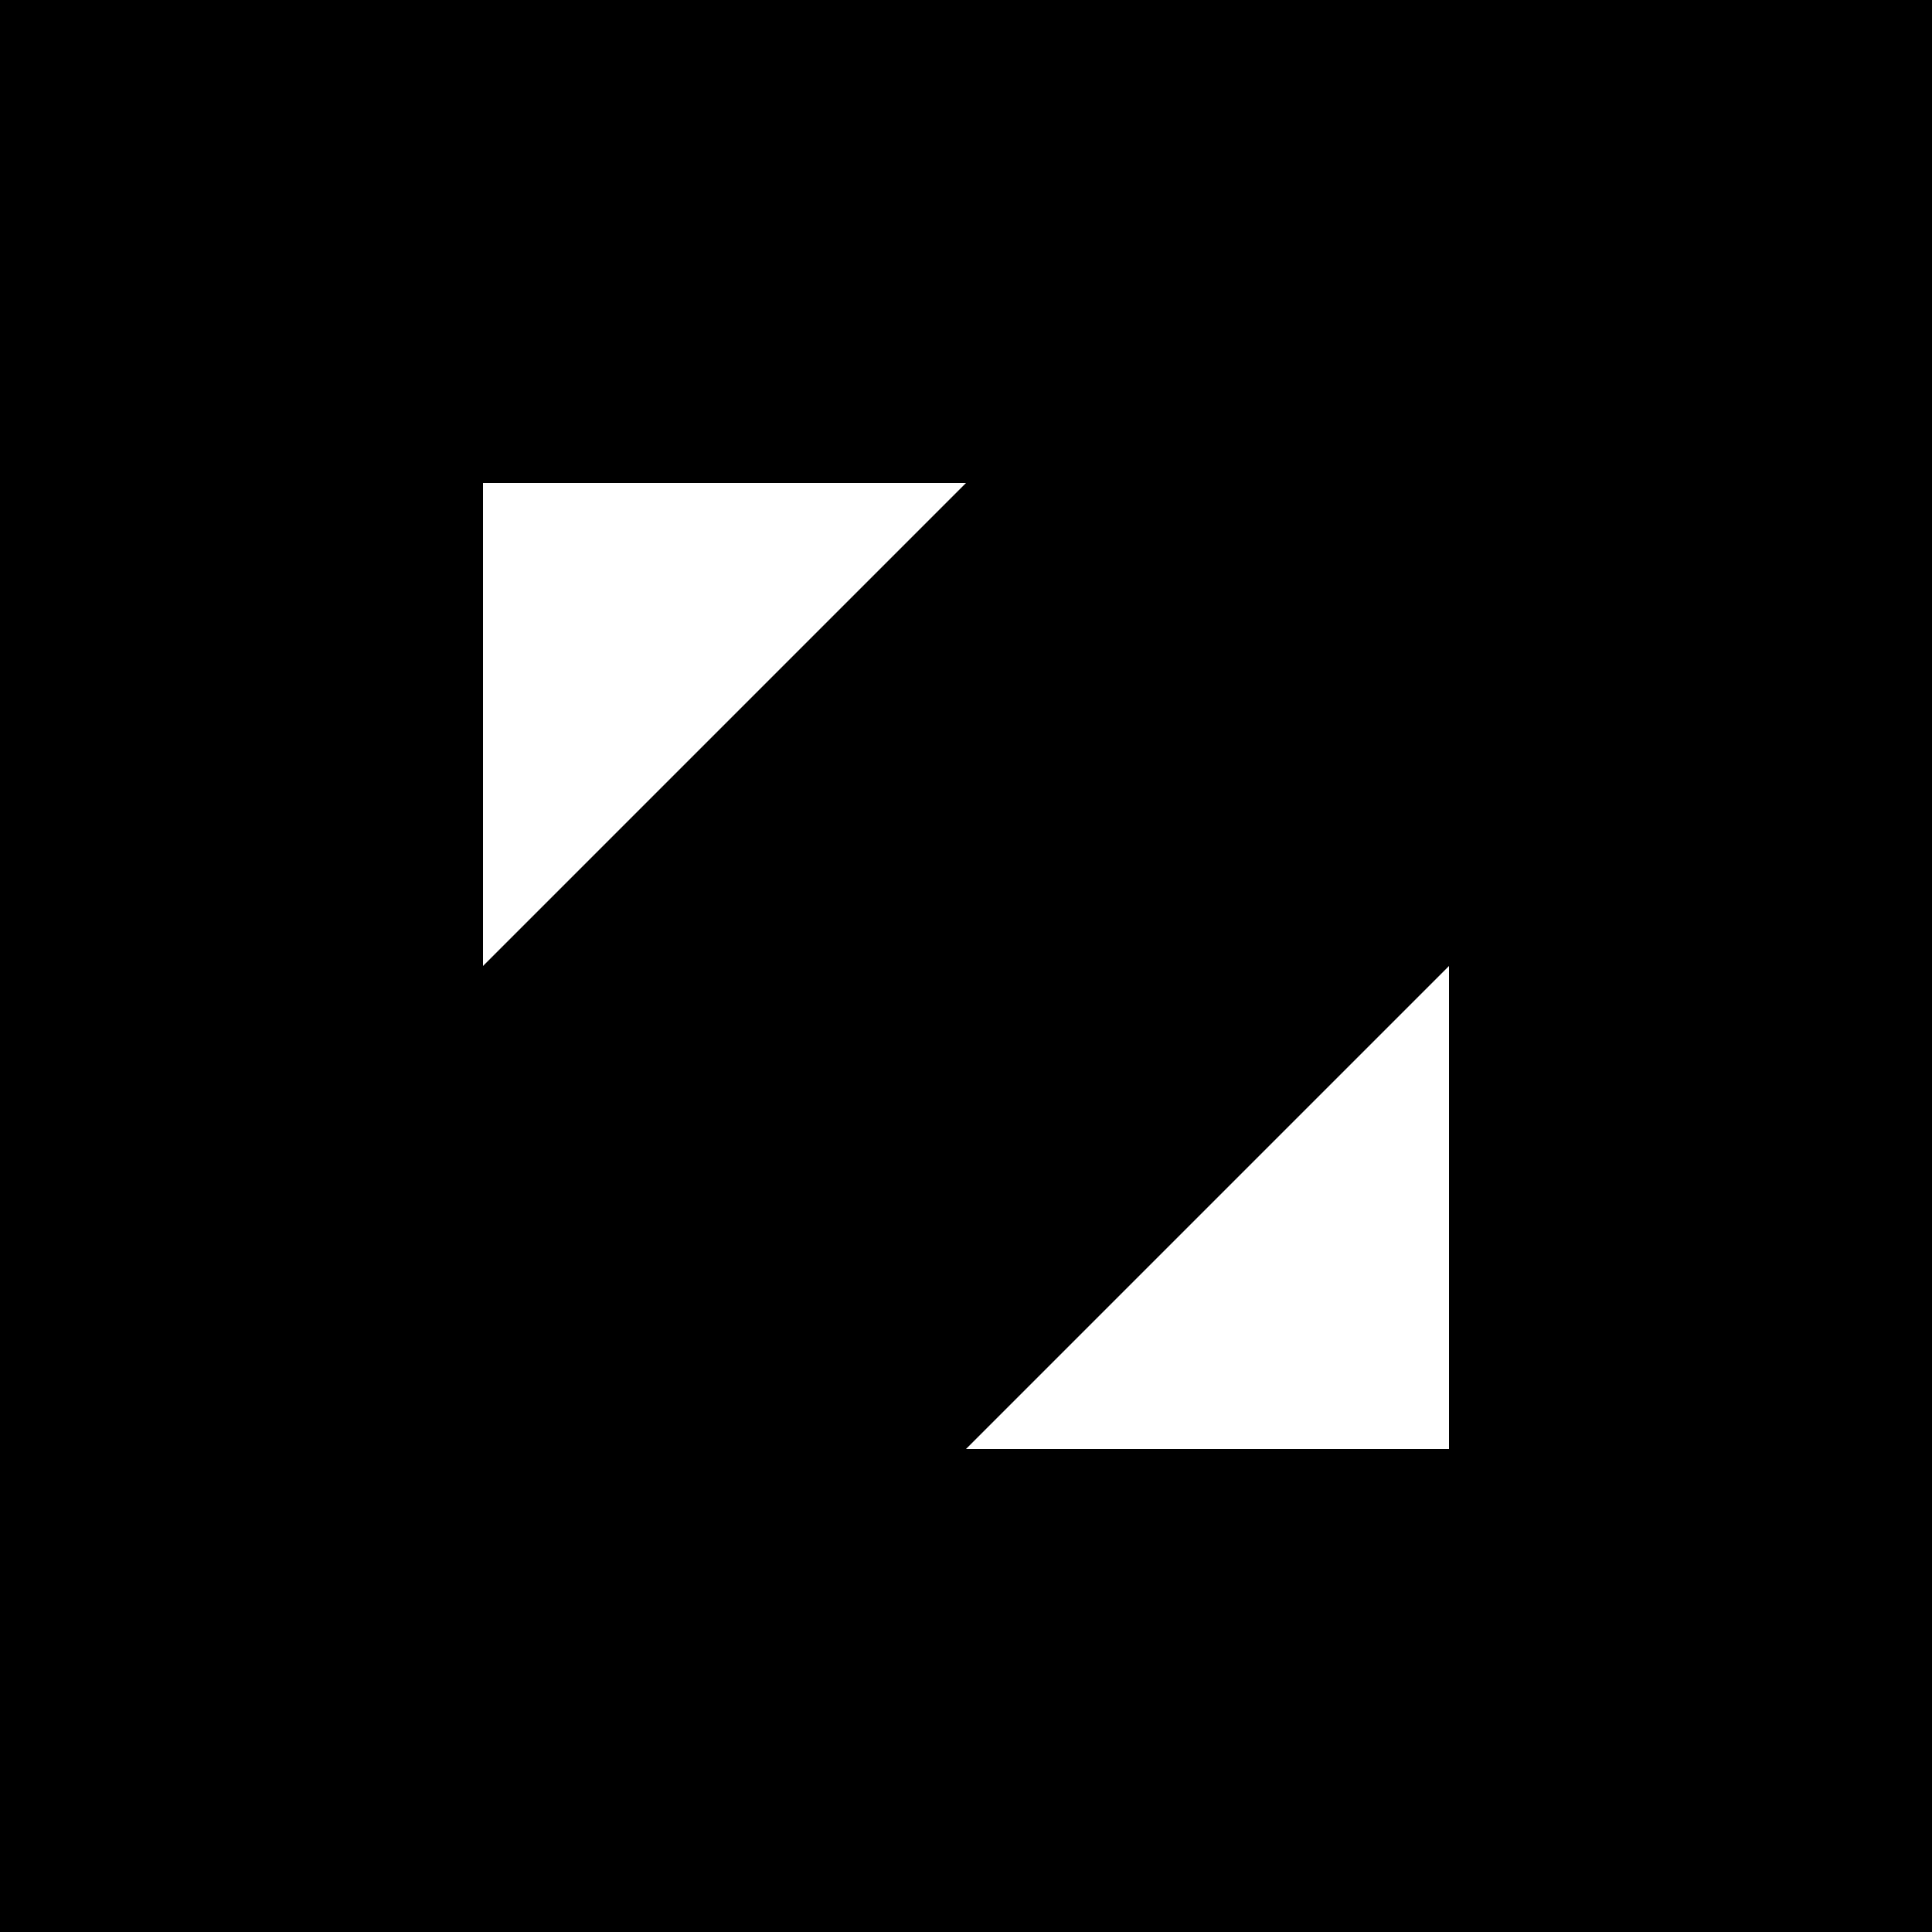
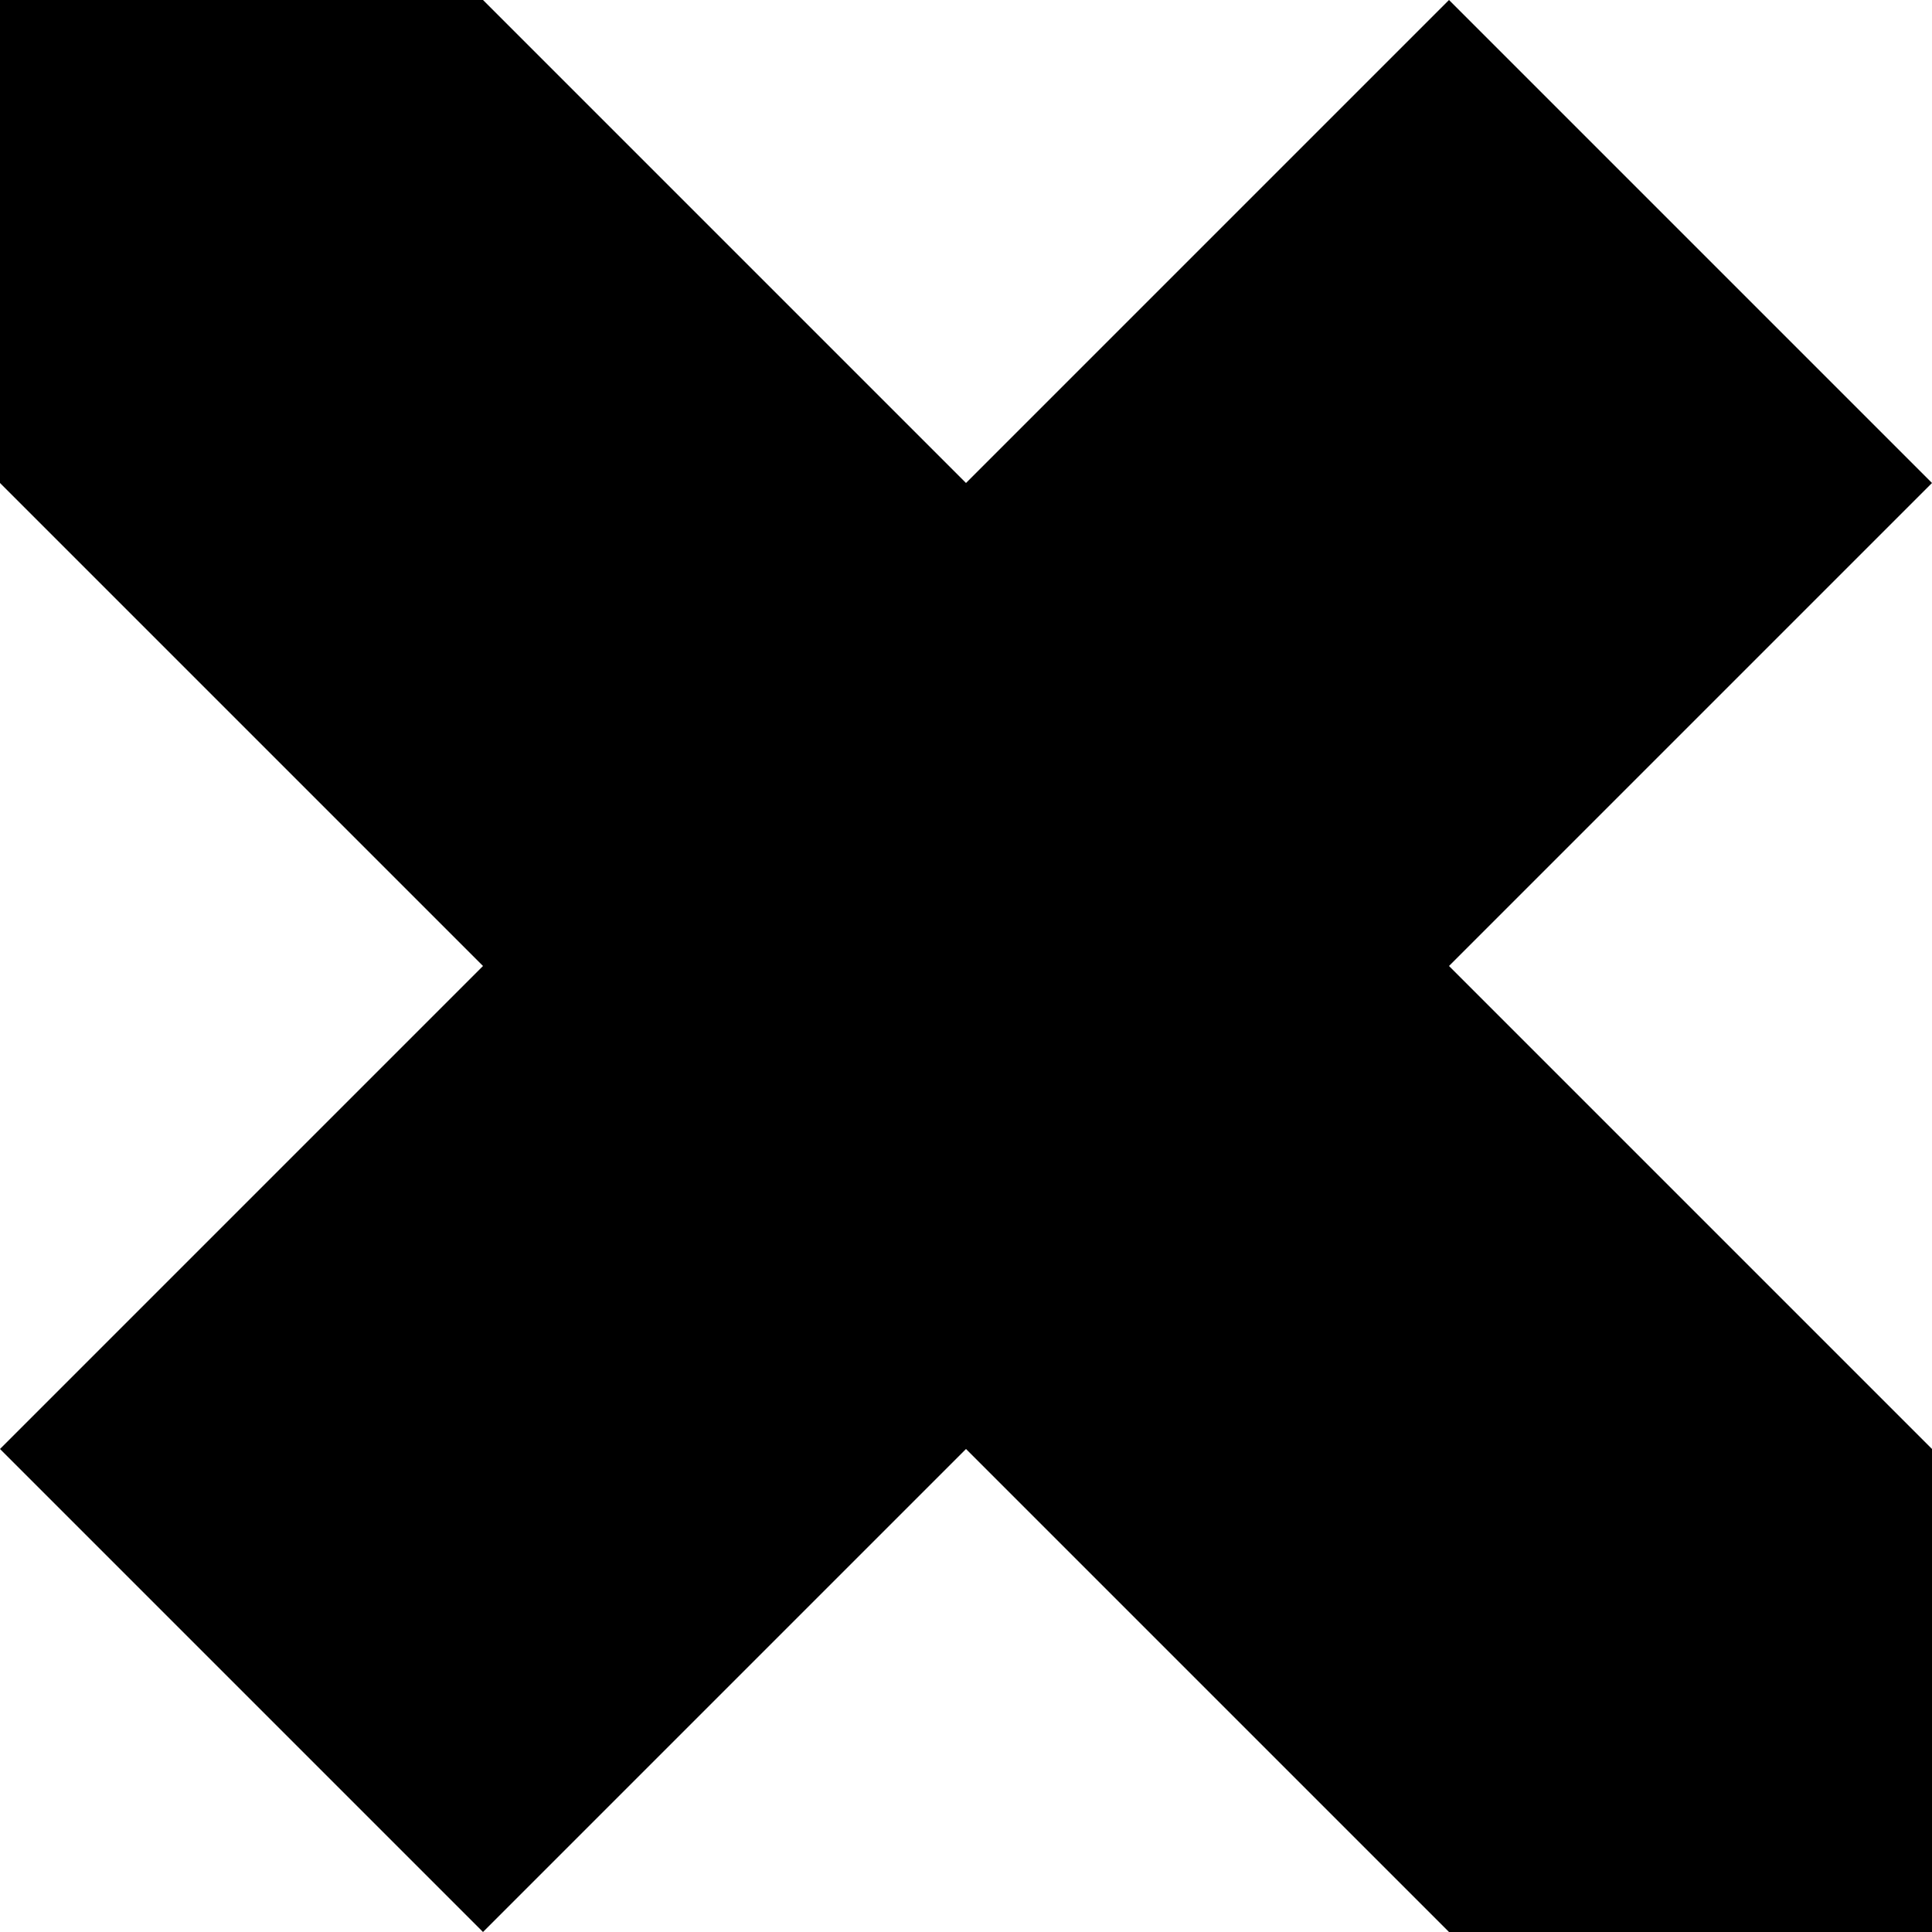
<svg xmlns="http://www.w3.org/2000/svg" width="500" height="500" viewBox="0 0 132.292 132.292">
  <text style="line-height:1.25" x="33.073" y="230.854" font-weight="400" font-size="10.583" font-family="sans-serif" letter-spacing="0" word-spacing="0" stroke-width=".265" transform="translate(0 -164.708)" />
-   <path d="M0 0h99.219v33.073H33.073v66.146h66.146V0h33.073v132.292H0z" />
-   <path d="M66.146 33.073L33.073 66.146 0 99.219v33.073h33.073l99.219-99.22V0H99.219z" />
+   <path d="M132.292 33.073L99.219 0 66.146 33.073 33.073 0H0v33.073l33.073 33.073L0 99.219l33.073 33.073 33.073-33.073 33.073 33.073h33.073V99.219L99.219 66.146z" />
</svg>
